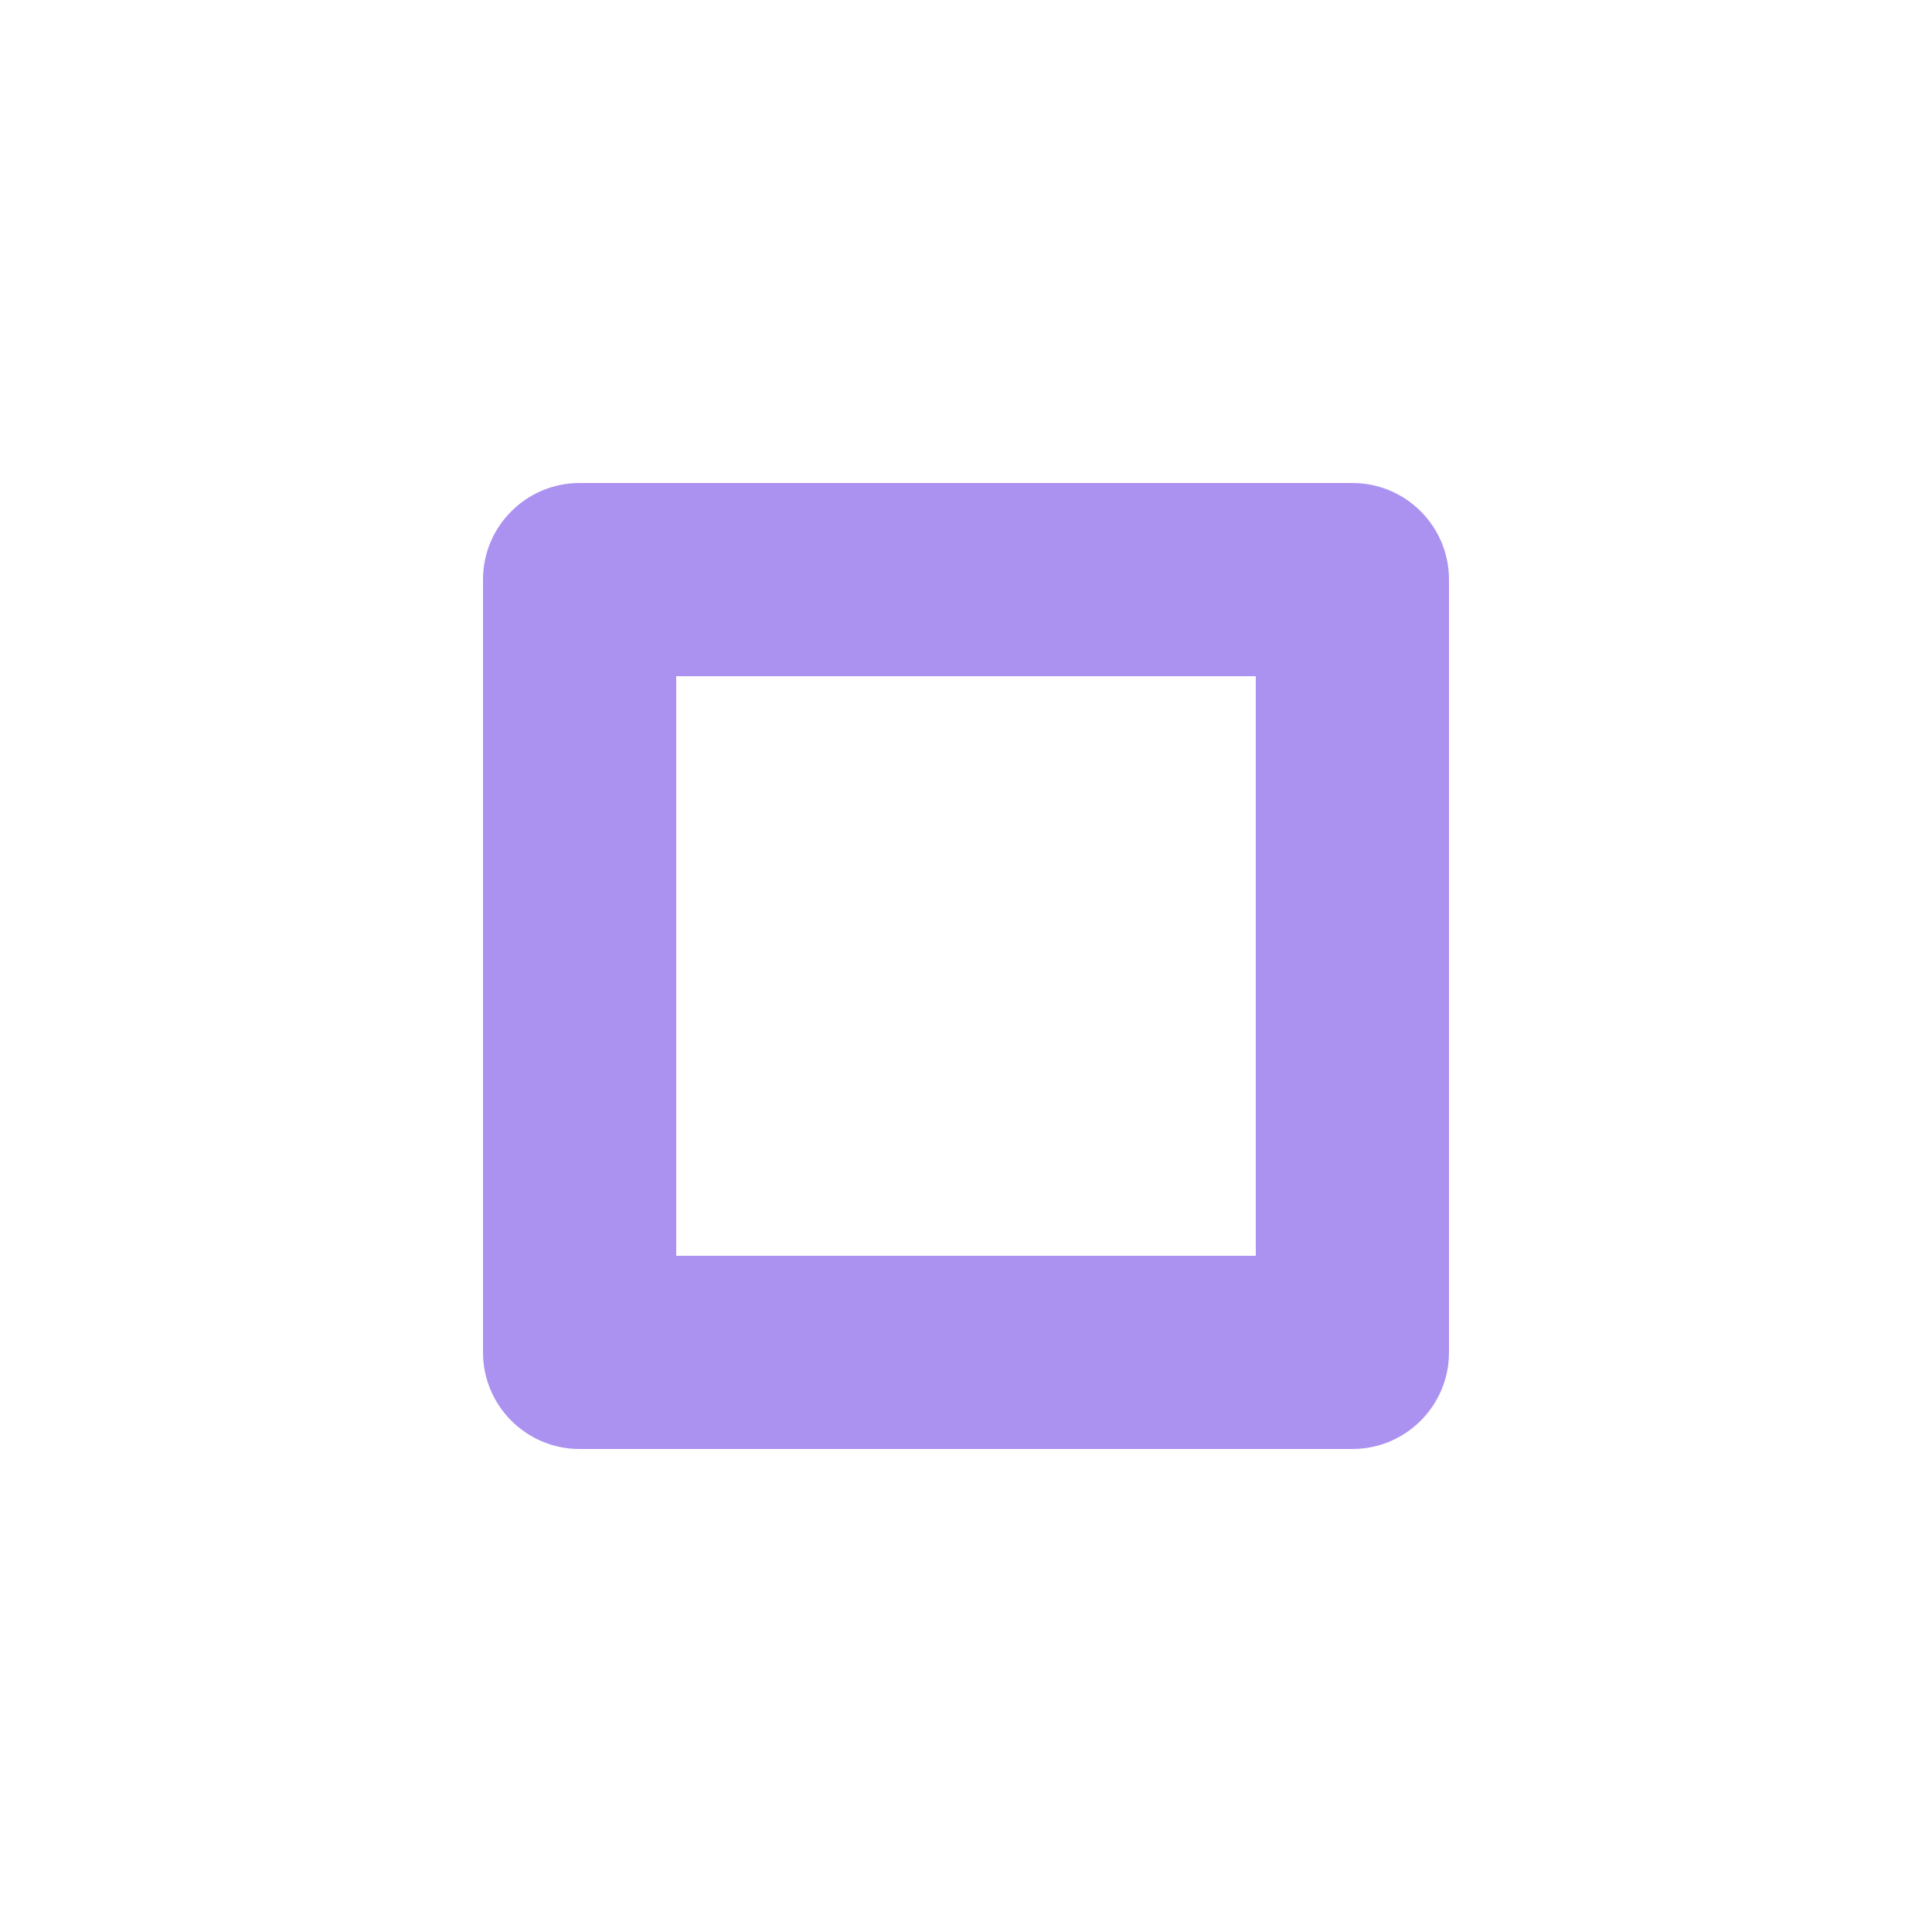
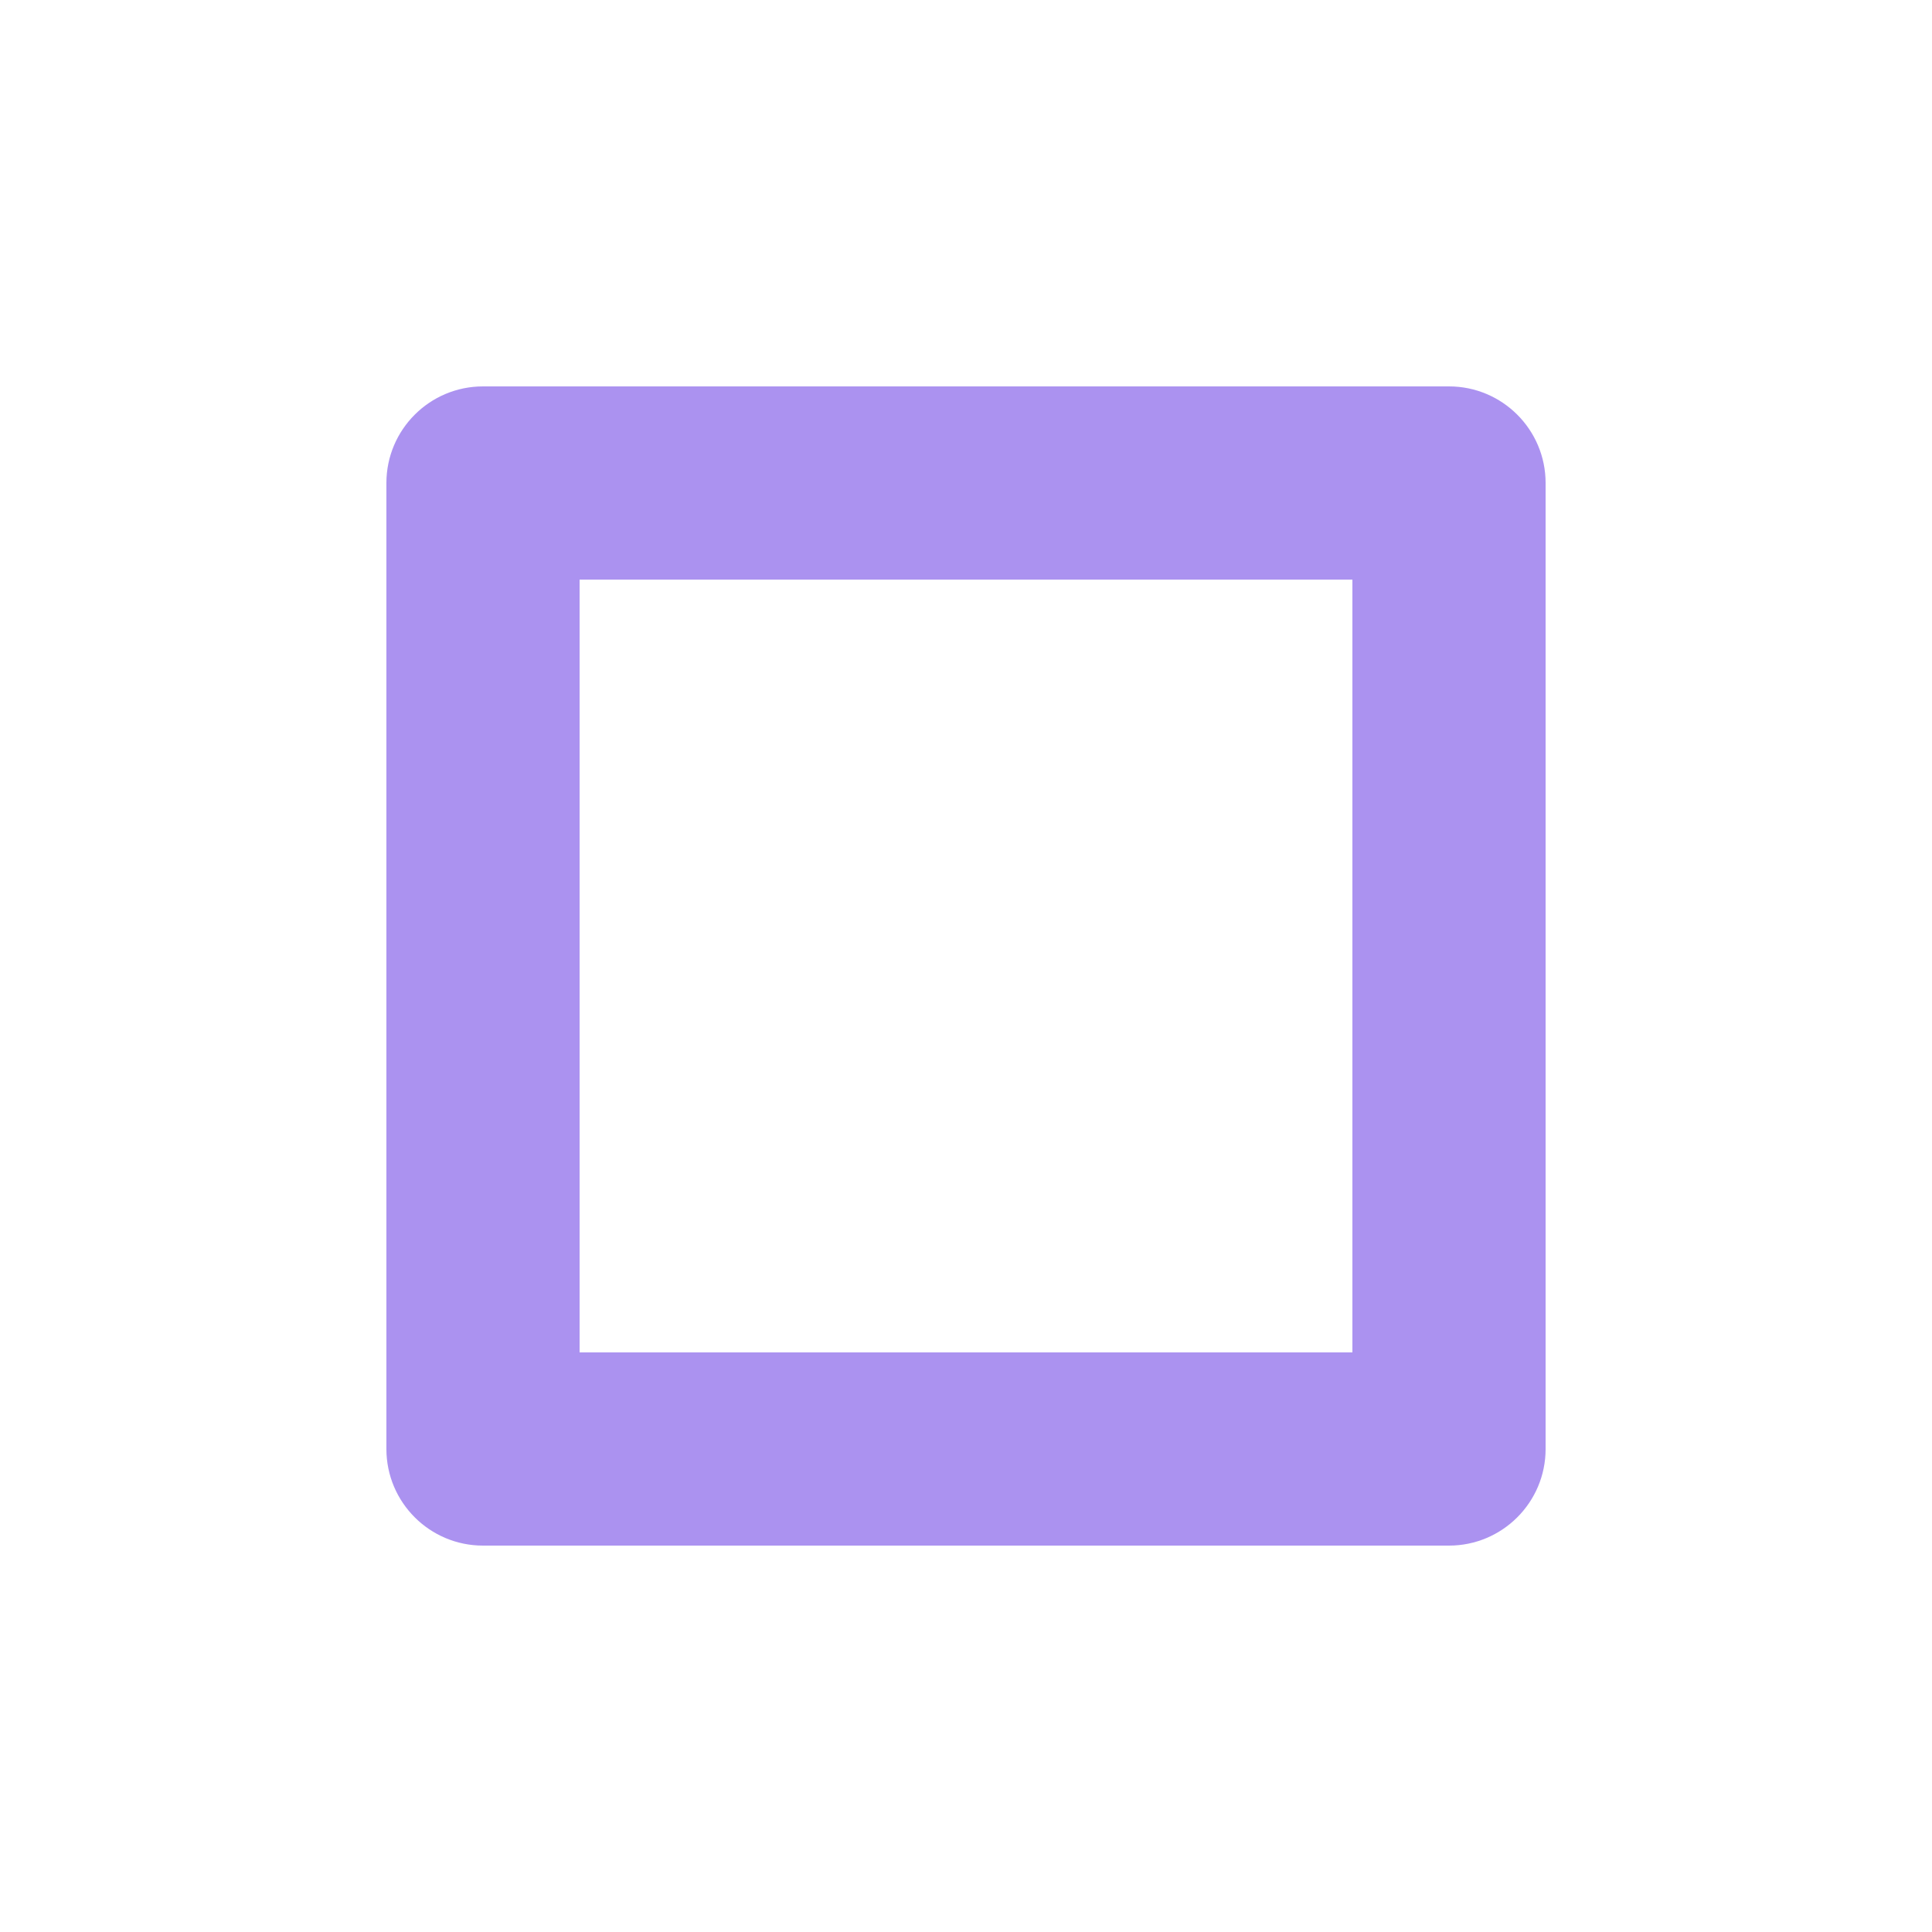
<svg xmlns="http://www.w3.org/2000/svg" width="20" height="20" viewBox="0 0 20 20" fill="none">
-   <path fill-rule="evenodd" clip-rule="evenodd" d="M14 5H6C5.448 5 5 5.448 5 6V14C5 14.552 5.448 15 6 15H14C14.552 15 15 14.552 15 14V6C15 5.448 14.552 5 14 5ZM7 13V7H13V13H7Z" fill="#AB92F0" />
+   <path fill-rule="evenodd" clip-rule="evenodd" d="M4 5C4 4.448 4.448 4 5 4H15C15.552 4 16 4.448 16 5V15C16 15.552 15.552 16 15 16H5C4.448 16 4 15.552 4 15V5ZM6 6V14H14V6H6Z" fill="#AB92F0" />
</svg>
